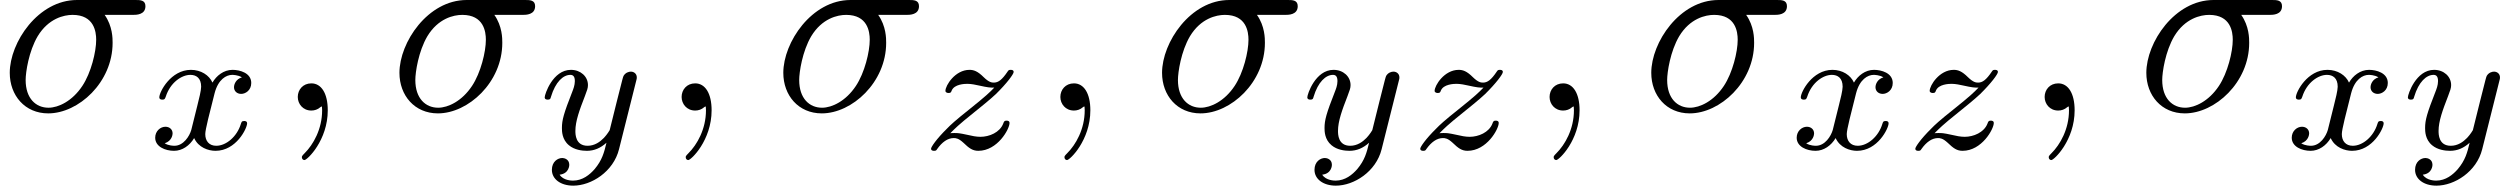
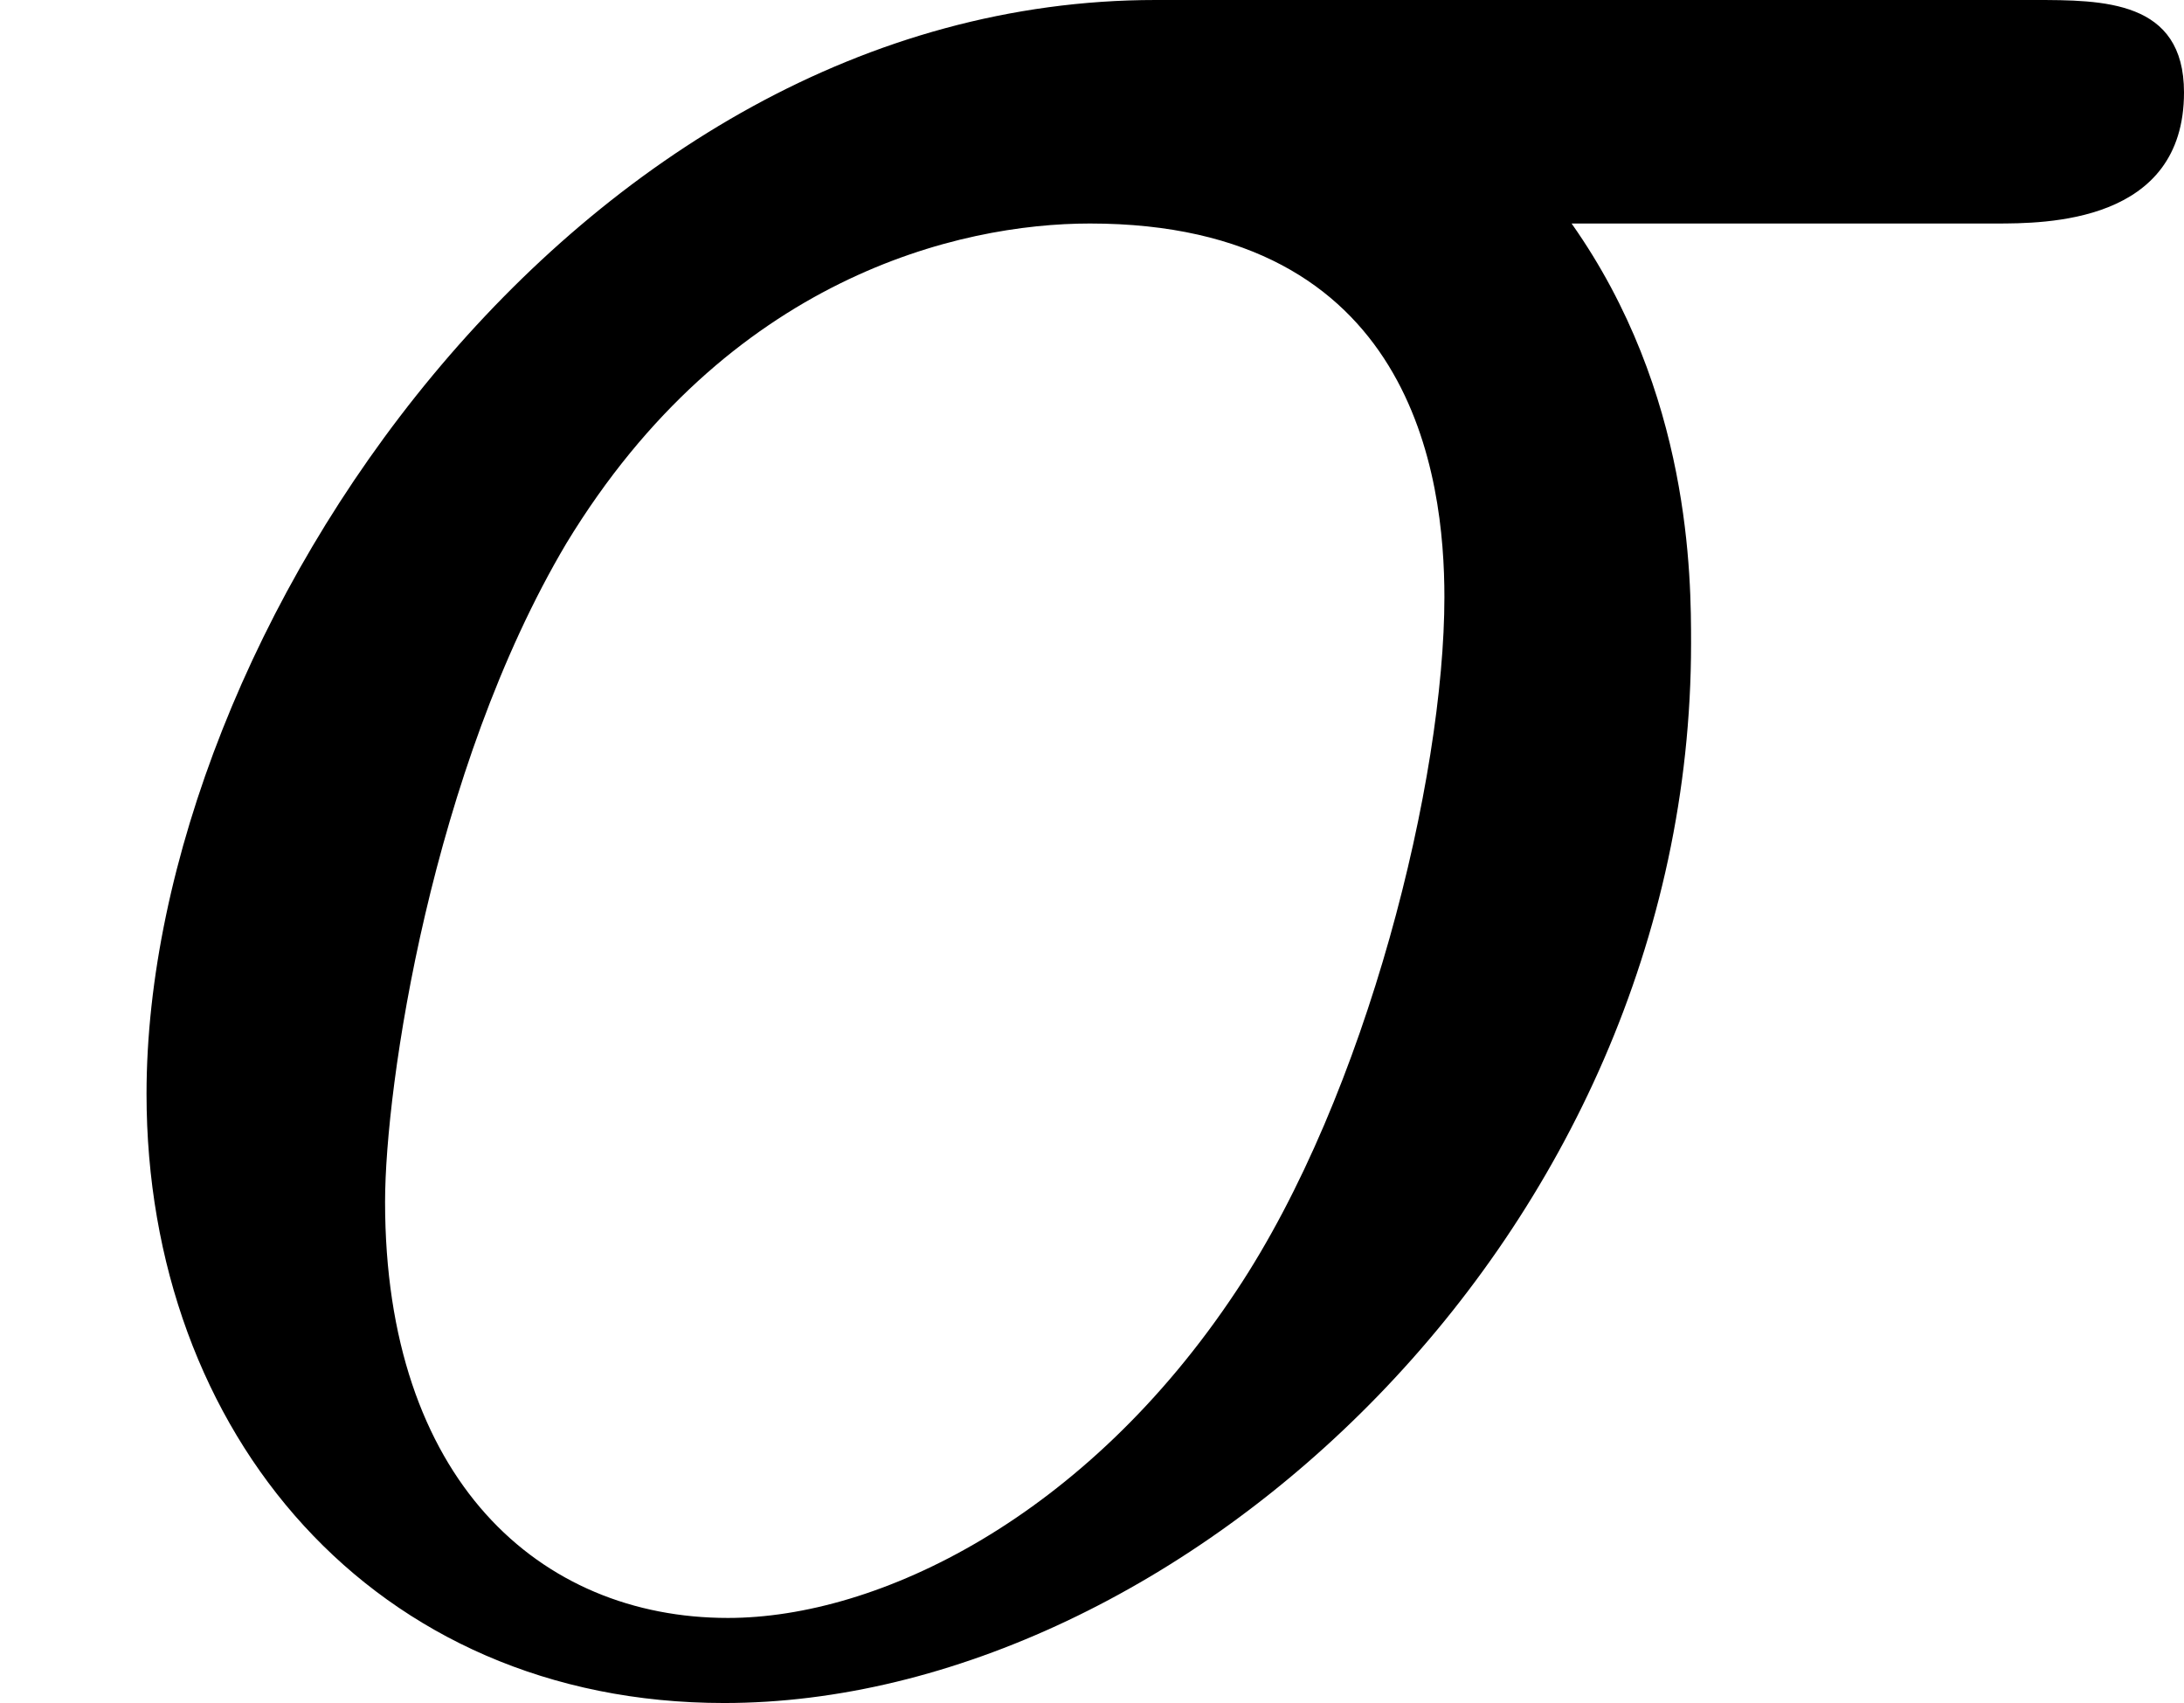
- <svg xmlns="http://www.w3.org/2000/svg" xmlns:xlink="http://www.w3.org/1999/xlink" version="1.1" width="97.104pt" height="7.211pt" viewBox="-3.056 58.471 97.104 7.211">
+ <svg xmlns="http://www.w3.org/2000/svg" xmlns:xlink="http://www.w3.org/1999/xlink" version="1.1" width="5.649pt" height="4.403pt" viewBox="-3.056 58.471 5.649 4.403">
  <defs>
    <path id="g4-27" d="M5.161-3.716C5.29-3.716 5.649-3.716 5.649-4.055C5.649-4.294 5.44-4.294 5.26-4.294H2.989C1.484-4.294 .379-2.65 .379-1.465C.379-.588 .966 .11 1.873 .11C3.049 .11 4.374-1.096 4.374-2.63C4.374-2.8 4.374-3.278 4.065-3.716H5.161ZM1.883-.11C1.395-.11 .996-.468 .996-1.186C.996-1.484 1.116-2.301 1.465-2.889C1.883-3.577 2.481-3.716 2.819-3.716C3.656-3.716 3.736-3.059 3.736-2.75C3.736-2.281 3.537-1.465 3.198-.956C2.809-.369 2.271-.11 1.883-.11Z" />
-     <path id="g4-59" d="M2.022-.01C2.022-.667 1.773-1.056 1.385-1.056C1.056-1.056 .857-.807 .857-.528C.857-.259 1.056 0 1.385 0C1.504 0 1.634-.04 1.733-.13C1.763-.149 1.773-.159 1.783-.159S1.803-.149 1.803-.01C1.803 .727 1.455 1.325 1.126 1.654C1.016 1.763 1.016 1.783 1.016 1.813C1.016 1.883 1.066 1.923 1.116 1.923C1.225 1.923 2.022 1.156 2.022-.01Z" />
-     <path id="g5-120" d="M1.736-.739C1.667-.502 1.437-.126 1.081-.126C1.06-.126 .851-.126 .704-.223C.99-.314 1.011-.565 1.011-.607C1.011-.76 .893-.865 .732-.865C.537-.865 .335-.697 .335-.439C.335-.091 .725 .07 1.067 .07C1.388 .07 1.674-.133 1.848-.425C2.015-.056 2.399 .07 2.678 .07C3.48 .07 3.905-.802 3.905-.997C3.905-1.088 3.815-1.088 3.794-1.088C3.696-1.088 3.689-1.053 3.661-.969C3.515-.488 3.096-.126 2.706-.126C2.427-.126 2.28-.314 2.28-.579C2.28-.76 2.448-1.395 2.643-2.169C2.783-2.706 3.096-2.88 3.327-2.88C3.34-2.88 3.557-2.88 3.703-2.783C3.48-2.72 3.396-2.525 3.396-2.399C3.396-2.246 3.515-2.141 3.675-2.141S4.066-2.273 4.066-2.566C4.066-2.957 3.619-3.075 3.34-3.075C2.992-3.075 2.713-2.845 2.559-2.58C2.434-2.866 2.113-3.075 1.723-3.075C.941-3.075 .495-2.218 .495-2.008C.495-1.918 .593-1.918 .614-1.918C.704-1.918 .711-1.946 .746-2.036C.921-2.58 1.36-2.88 1.702-2.88C1.932-2.88 2.12-2.755 2.12-2.42C2.12-2.28 2.036-1.932 1.974-1.695L1.736-.739Z" />
-     <path id="g5-121" d="M3.877-2.629C3.905-2.727 3.905-2.741 3.905-2.783C3.905-2.922 3.794-3.006 3.675-3.006C3.599-3.006 3.466-2.971 3.389-2.838C3.368-2.797 3.313-2.573 3.278-2.434L3.131-1.855C3.089-1.688 2.873-.809 2.852-.732C2.845-.732 2.538-.126 1.995-.126C1.52-.126 1.52-.579 1.52-.704C1.52-1.081 1.681-1.52 1.89-2.057C1.974-2.28 2.008-2.364 2.008-2.483C2.008-2.817 1.723-3.075 1.346-3.075C.642-3.075 .328-2.127 .328-2.008C.328-1.918 .425-1.918 .446-1.918C.544-1.918 .551-1.953 .572-2.029C.746-2.608 1.046-2.88 1.325-2.88C1.444-2.88 1.499-2.803 1.499-2.636C1.499-2.476 1.437-2.322 1.402-2.232C1.067-1.381 .997-1.123 .997-.816C.997-.697 .997-.37 1.269-.146C1.485 .035 1.778 .07 1.967 .07C2.246 .07 2.497-.035 2.727-.244C2.636 .139 2.559 .432 2.267 .781C2.078 .997 1.799 1.227 1.43 1.227C1.381 1.227 1.053 1.227 .907 .997C1.283 .955 1.283 .621 1.283 .614C1.283 .391 1.081 .349 1.011 .349C.837 .349 .607 .488 .607 .809C.607 1.165 .941 1.423 1.437 1.423C2.141 1.423 2.999 .879 3.215 .007L3.877-2.629Z" />
-     <path id="g5-122" d="M1.172-.614C1.353-.795 1.478-.928 2.071-1.402C2.218-1.52 2.741-1.939 2.943-2.134C3.368-2.552 3.633-2.908 3.633-2.992S3.543-3.075 3.515-3.075C3.452-3.075 3.431-3.062 3.396-3.006C3.18-2.685 3.034-2.58 2.866-2.58C2.783-2.58 2.678-2.587 2.469-2.79C2.232-3.027 2.078-3.075 1.918-3.075C1.36-3.075 .983-2.469 .983-2.26C.983-2.197 1.053-2.176 1.102-2.176C1.186-2.176 1.2-2.197 1.227-2.273C1.332-2.518 1.723-2.532 1.834-2.532C1.995-2.532 2.176-2.49 2.273-2.469C2.657-2.385 2.706-2.385 2.88-2.385C2.699-2.197 2.573-2.071 1.911-1.541C1.367-1.109 1.179-.934 1.046-.795C.628-.384 .425-.077 .425-.014C.425 .07 .516 .07 .544 .07C.614 .07 .628 .056 .663 0C.851-.265 1.067-.425 1.304-.425C1.388-.425 1.492-.418 1.681-.244C1.897-.035 2.036 .07 2.26 .07C3.006 .07 3.473-.774 3.473-1.011C3.473-1.095 3.396-1.102 3.354-1.102C3.271-1.102 3.257-1.067 3.229-.99C3.096-.642 2.685-.474 2.343-.474C2.183-.474 2.008-.509 1.834-.551C1.513-.621 1.458-.621 1.332-.621C1.318-.621 1.213-.621 1.172-.614Z" />
  </defs>
  <g id="page1">
    <use x="-3.056" y="62.765" xlink:href="#g4-27" />
-     <use x="2.637" y="64.259" xlink:href="#g5-120" />
-     <use x="7.653" y="62.765" xlink:href="#g4-59" />
-     <use x="12.08" y="62.765" xlink:href="#g4-27" />
-     <use x="17.773" y="64.259" xlink:href="#g5-121" />
-     <use x="22.562" y="62.765" xlink:href="#g4-59" />
-     <use x="26.99" y="62.765" xlink:href="#g4-27" />
-     <use x="32.683" y="64.259" xlink:href="#g5-122" />
-     <use x="37.273" y="62.765" xlink:href="#g4-59" />
-     <use x="41.701" y="62.765" xlink:href="#g4-27" />
-     <use x="47.394" y="64.259" xlink:href="#g5-121" />
-     <use x="51.684" y="64.259" xlink:href="#g5-122" />
-     <use x="56.275" y="62.765" xlink:href="#g4-59" />
-     <use x="60.703" y="62.765" xlink:href="#g4-27" />
-     <use x="66.395" y="64.259" xlink:href="#g5-120" />
-     <use x="70.913" y="64.259" xlink:href="#g5-122" />
-     <use x="75.504" y="62.765" xlink:href="#g4-59" />
-     <use x="79.932" y="62.765" xlink:href="#g4-27" />
-     <use x="85.624" y="64.259" xlink:href="#g5-120" />
-     <use x="90.142" y="64.259" xlink:href="#g5-121" />
  </g>
</svg>
